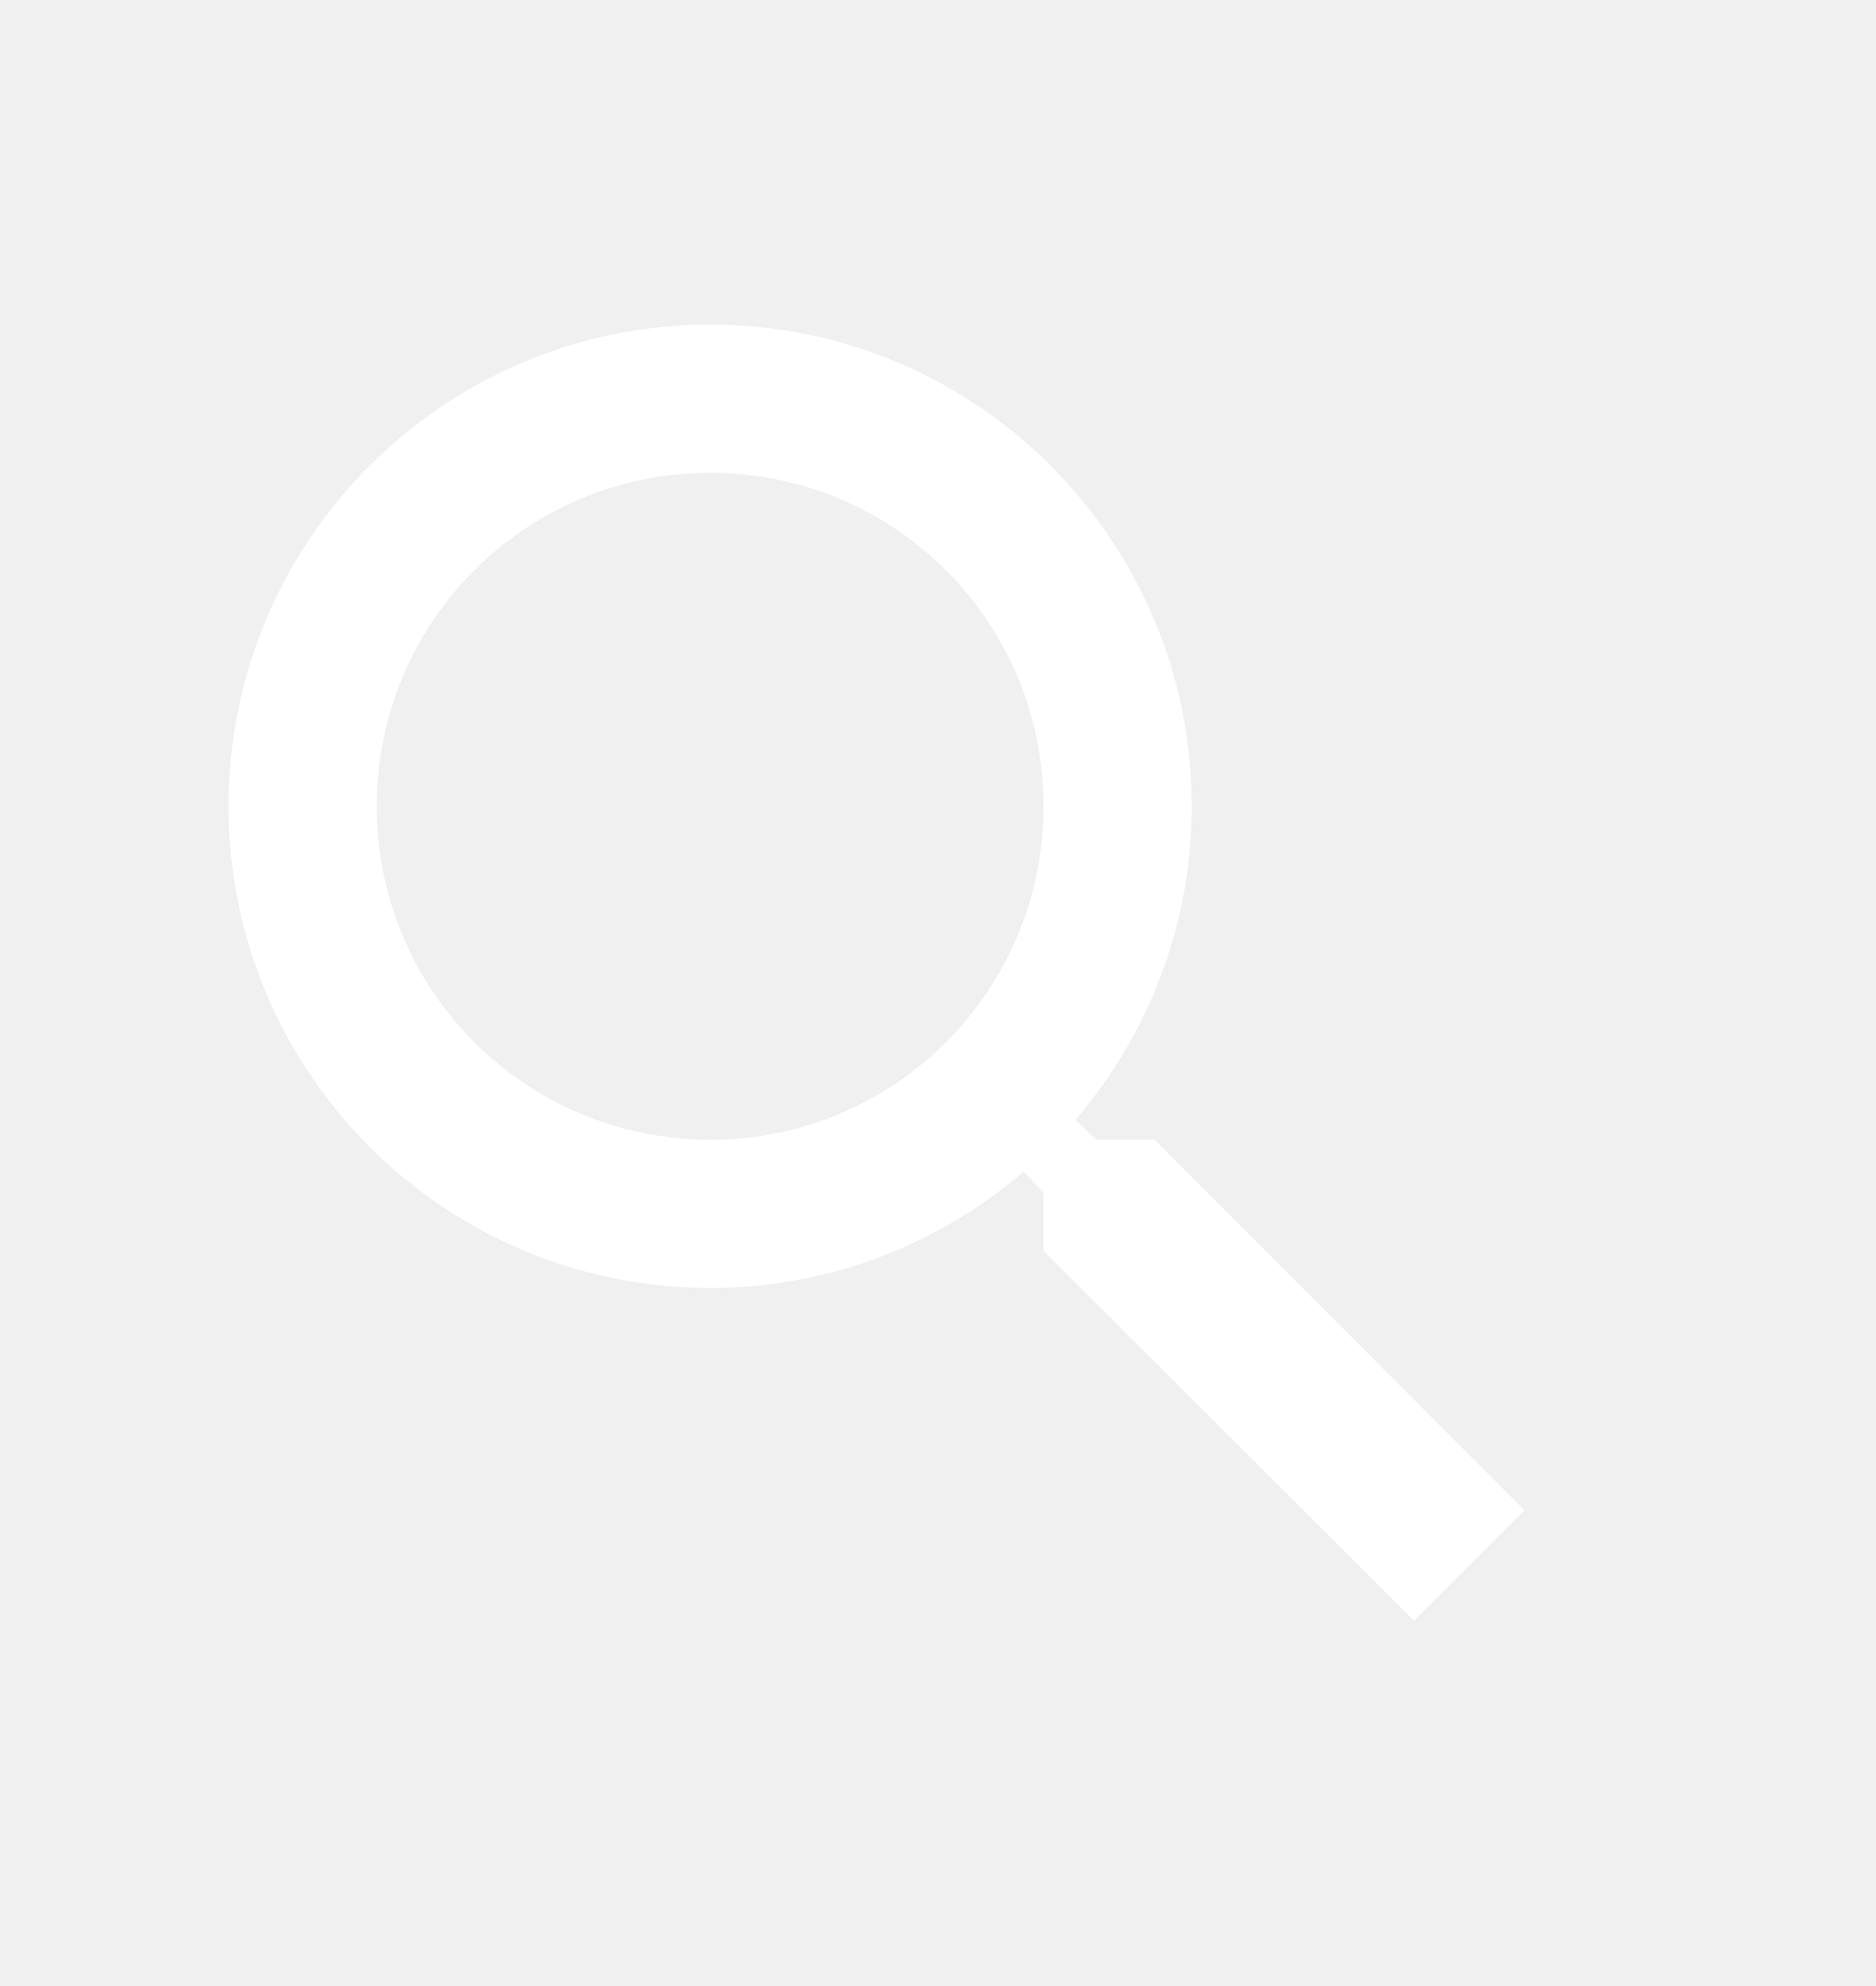
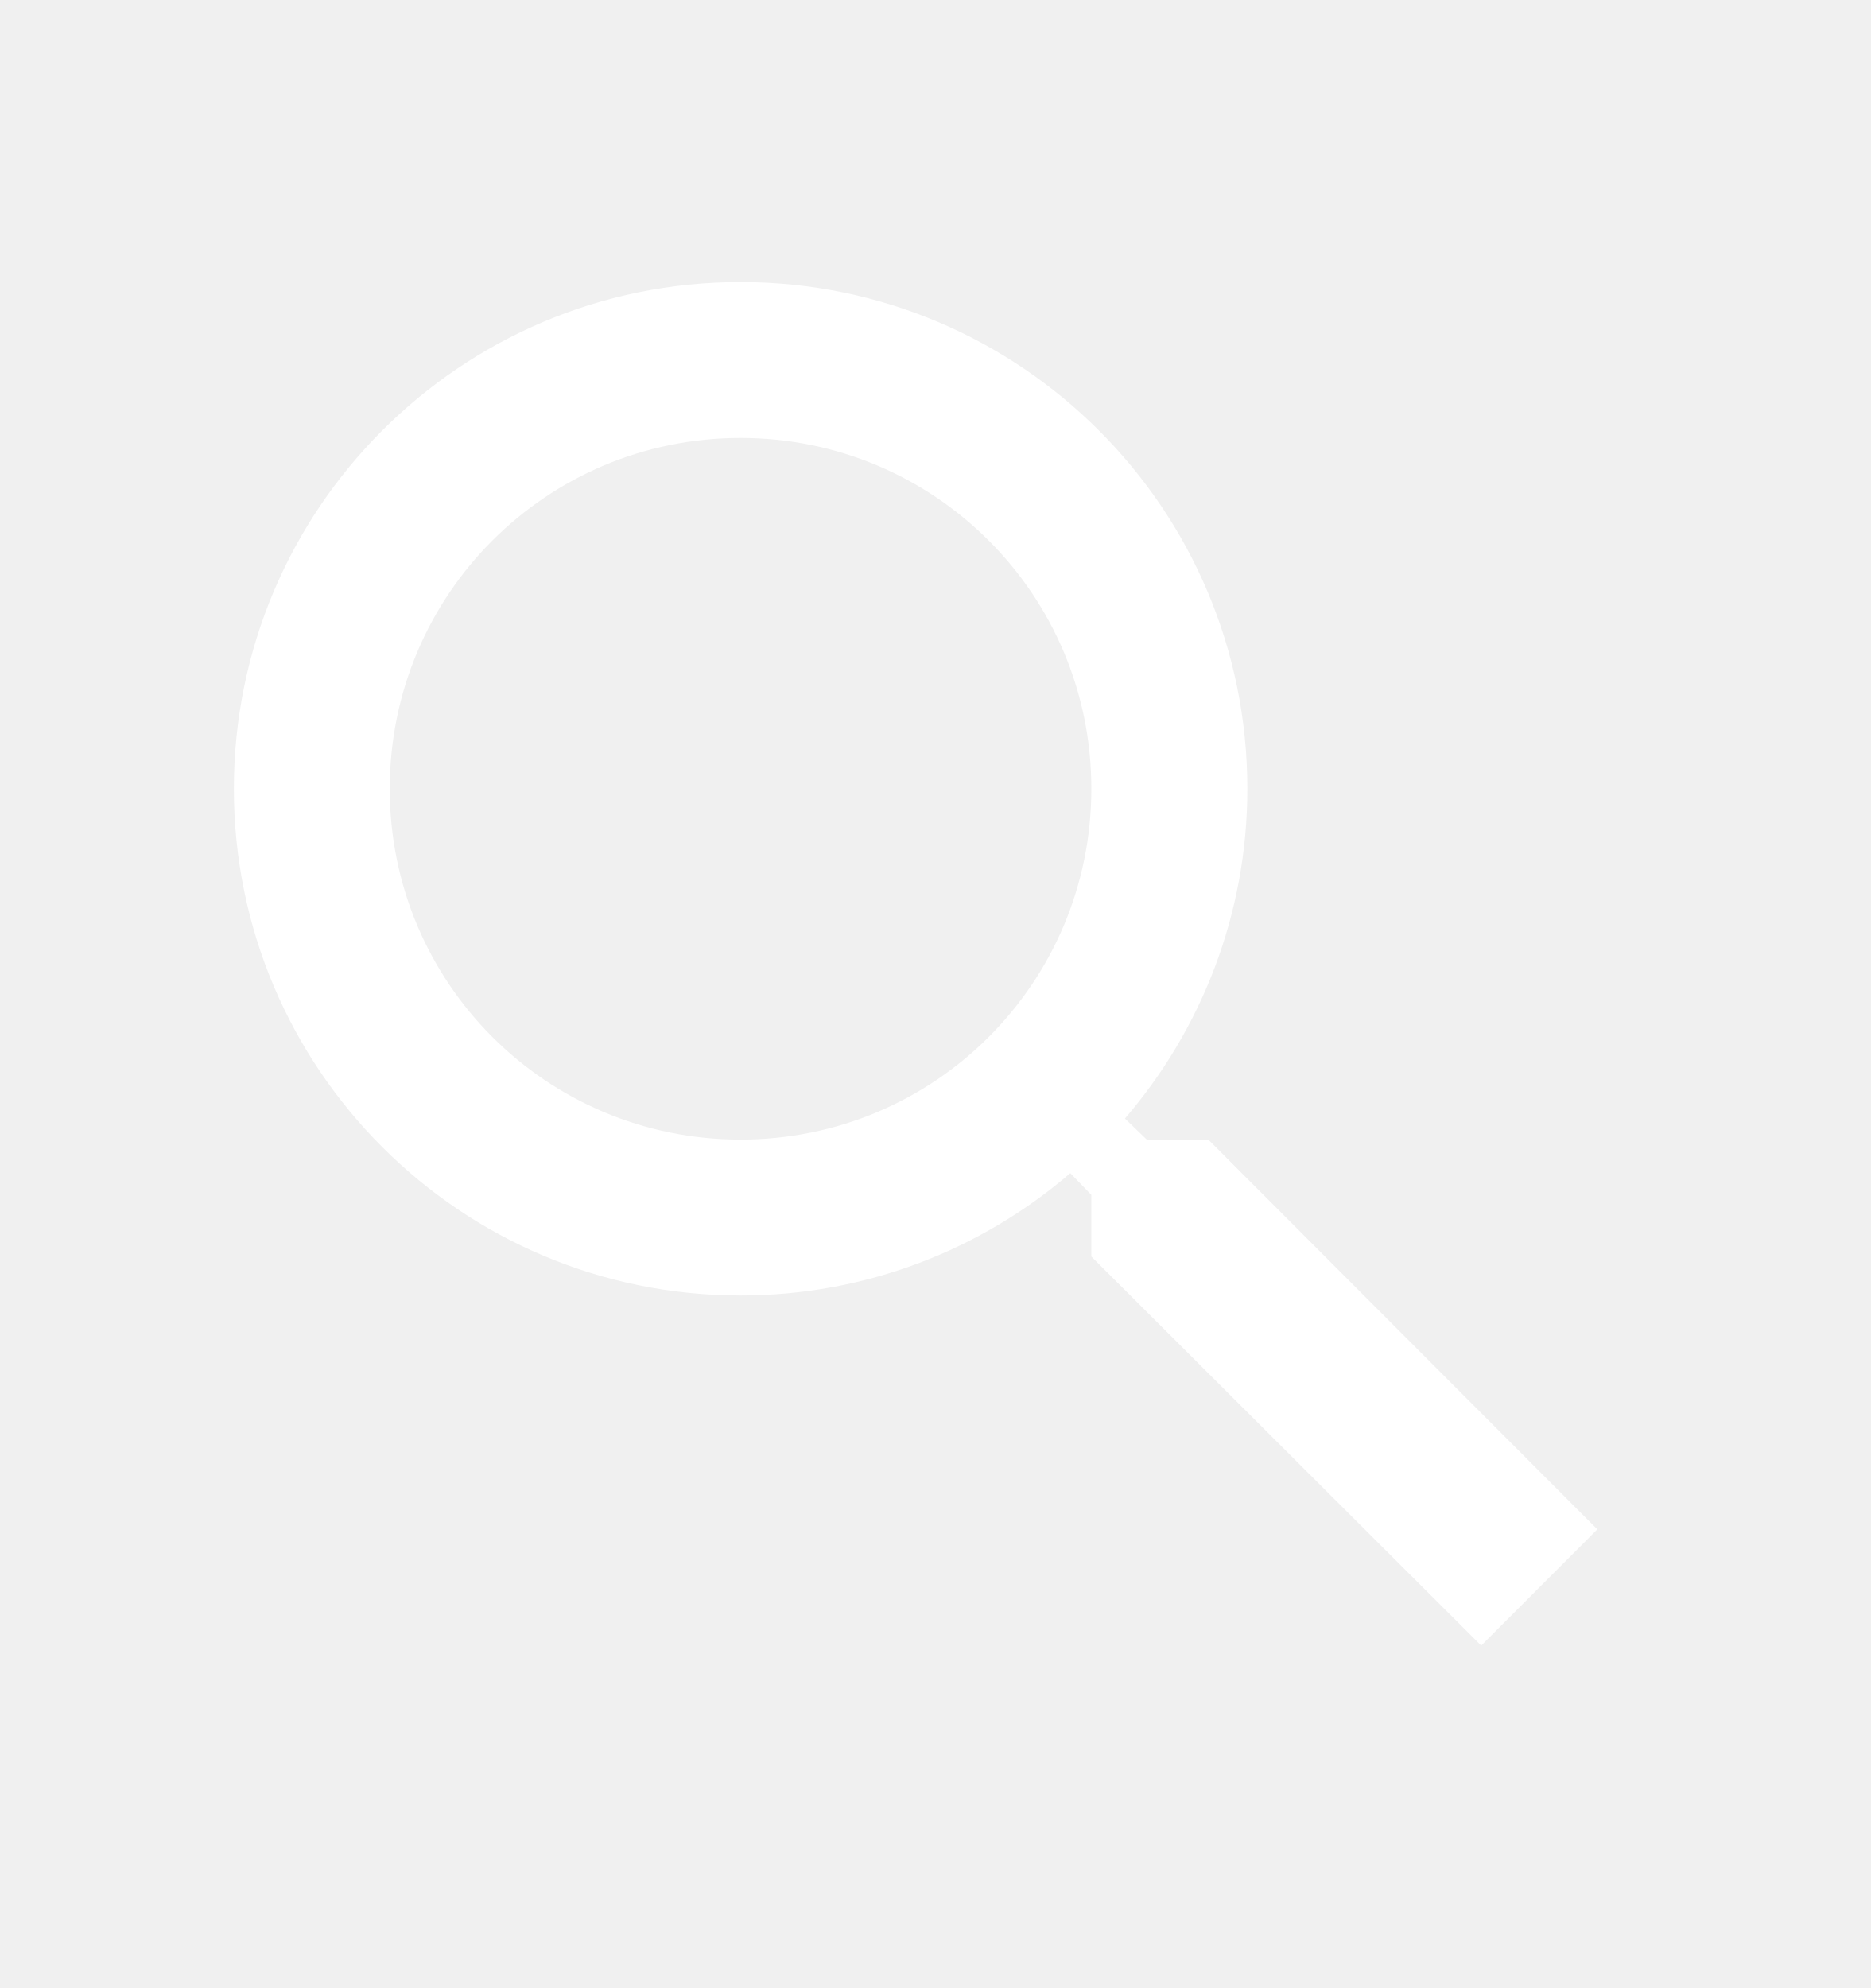
- <svg xmlns="http://www.w3.org/2000/svg" width="17" height="18" viewBox="0 0 17 18" fill="none">
-   <path d="M10.467 10.33H9.937L9.749 10.149C10.407 9.383 10.803 8.389 10.803 7.308C10.803 4.897 8.849 2.942 6.438 2.942C4.027 2.942 2.072 4.897 2.072 7.308C2.072 9.719 4.027 11.673 6.438 11.673C7.519 11.673 8.513 11.277 9.279 10.619L9.46 10.807V11.337L12.818 14.689L13.819 13.688L10.467 10.33V10.33ZM6.438 10.33C4.765 10.33 3.415 8.98 3.415 7.308C3.415 5.635 4.765 4.285 6.438 4.285C8.11 4.285 9.46 5.635 9.46 7.308C9.46 8.98 8.11 10.33 6.438 10.33Z" fill="white" />
+ <svg xmlns="http://www.w3.org/2000/svg" width="16" height="17" viewBox="0 0 16 17" fill="none">
+   <path d="M10.333 9.745H9.807L9.62 9.565C10.273 8.805 10.667 7.818 10.667 6.745C10.667 4.352 8.727 2.412 6.333 2.412C3.94 2.412 2 4.352 2 6.745C2 9.138 3.94 11.078 6.333 11.078C7.407 11.078 8.393 10.685 9.153 10.032L9.333 10.218V10.745L12.667 14.072L13.66 13.078L10.333 9.745V9.745ZM6.333 9.745C4.673 9.745 3.333 8.405 3.333 6.745C3.333 5.085 4.673 3.745 6.333 3.745C7.993 3.745 9.333 5.085 9.333 6.745C9.333 8.405 7.993 9.745 6.333 9.745Z" fill="white" />
</svg>
